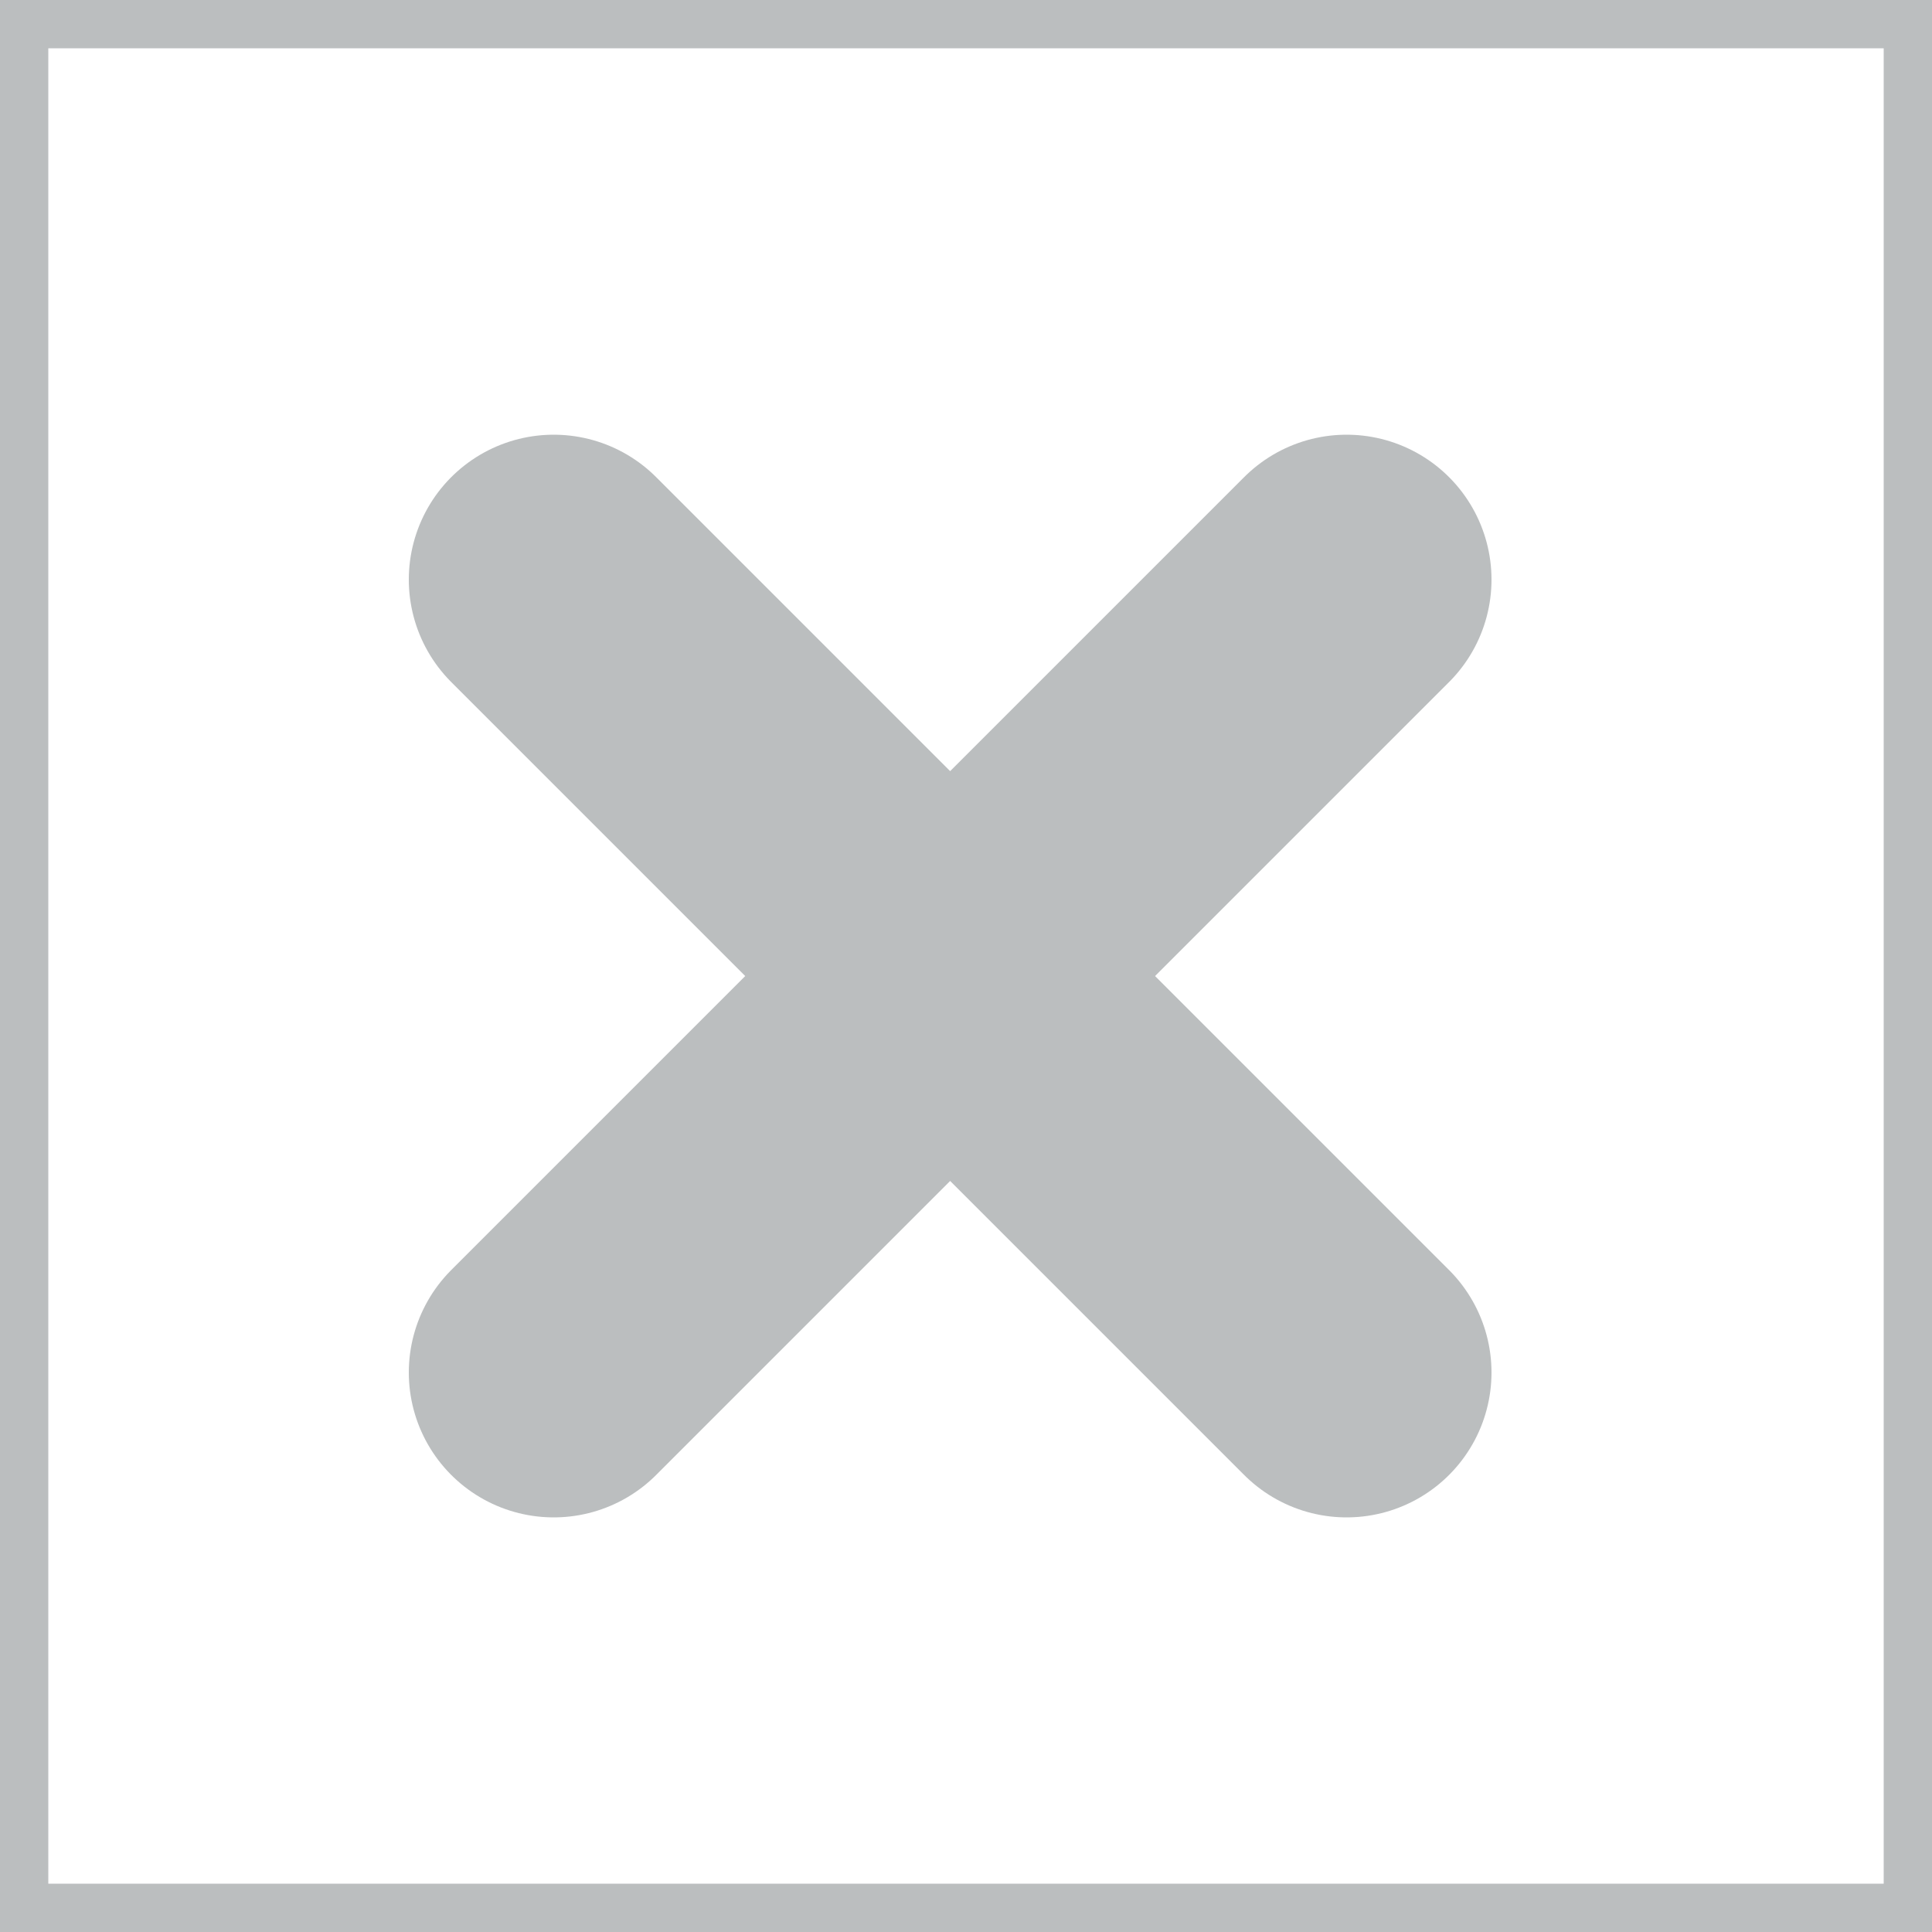
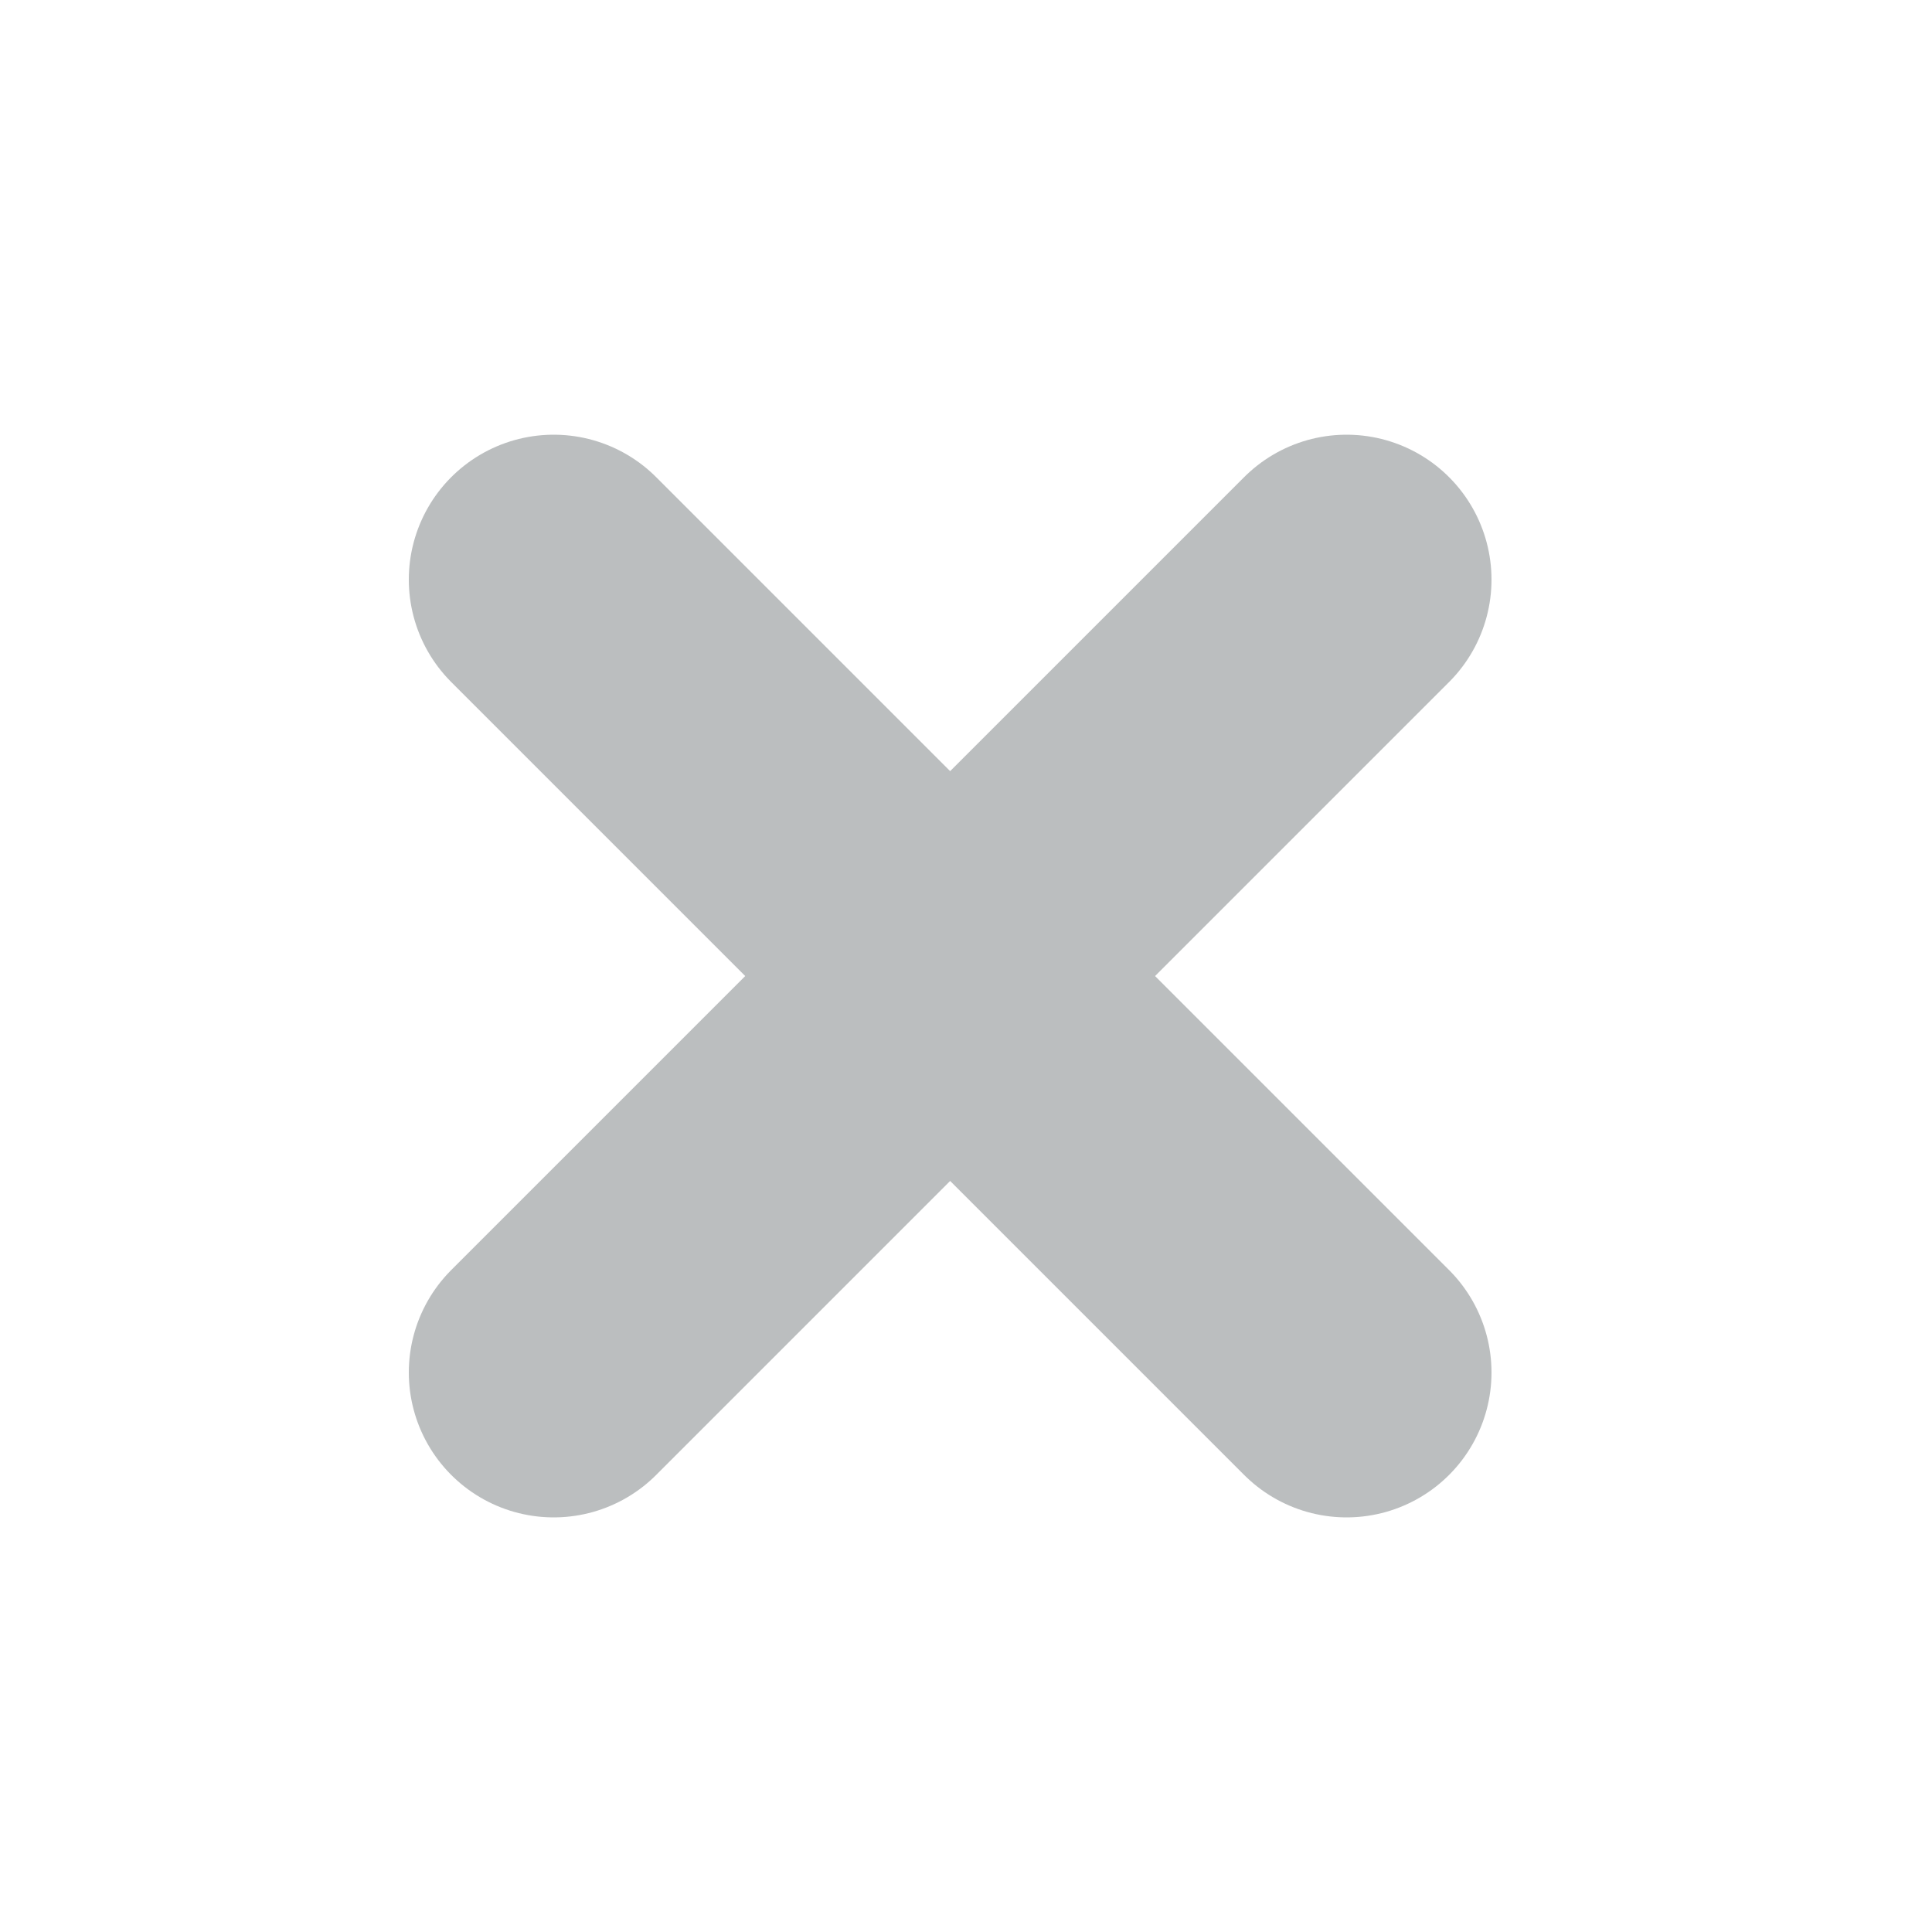
<svg xmlns="http://www.w3.org/2000/svg" stroke="#bbbebf" width="20" height="20" viewBox="0 0 20 20">
  <g id="btn_close" transform="translate(-1167 -137)">
    <g id="그룹_1494" data-name="그룹 1494" transform="translate(-1633 -1043.732)">
      <line id="선_2" data-name="선 2" x2="8.208" y2="8.208" transform="translate(2805.732 1186.732)" fill="none" stroke-linecap="round" stroke-width="3" />
      <line id="선_3" data-name="선 3" x1="8.208" y2="8.208" transform="translate(2805.732 1186.732)" fill="none" stroke-linecap="round" stroke-width="3" />
    </g>
-     <rect id="사각형_2251" data-name="사각형 2251" width="20" height="20" transform="translate(1167 137)" fill="none" />
  </g>
</svg>
